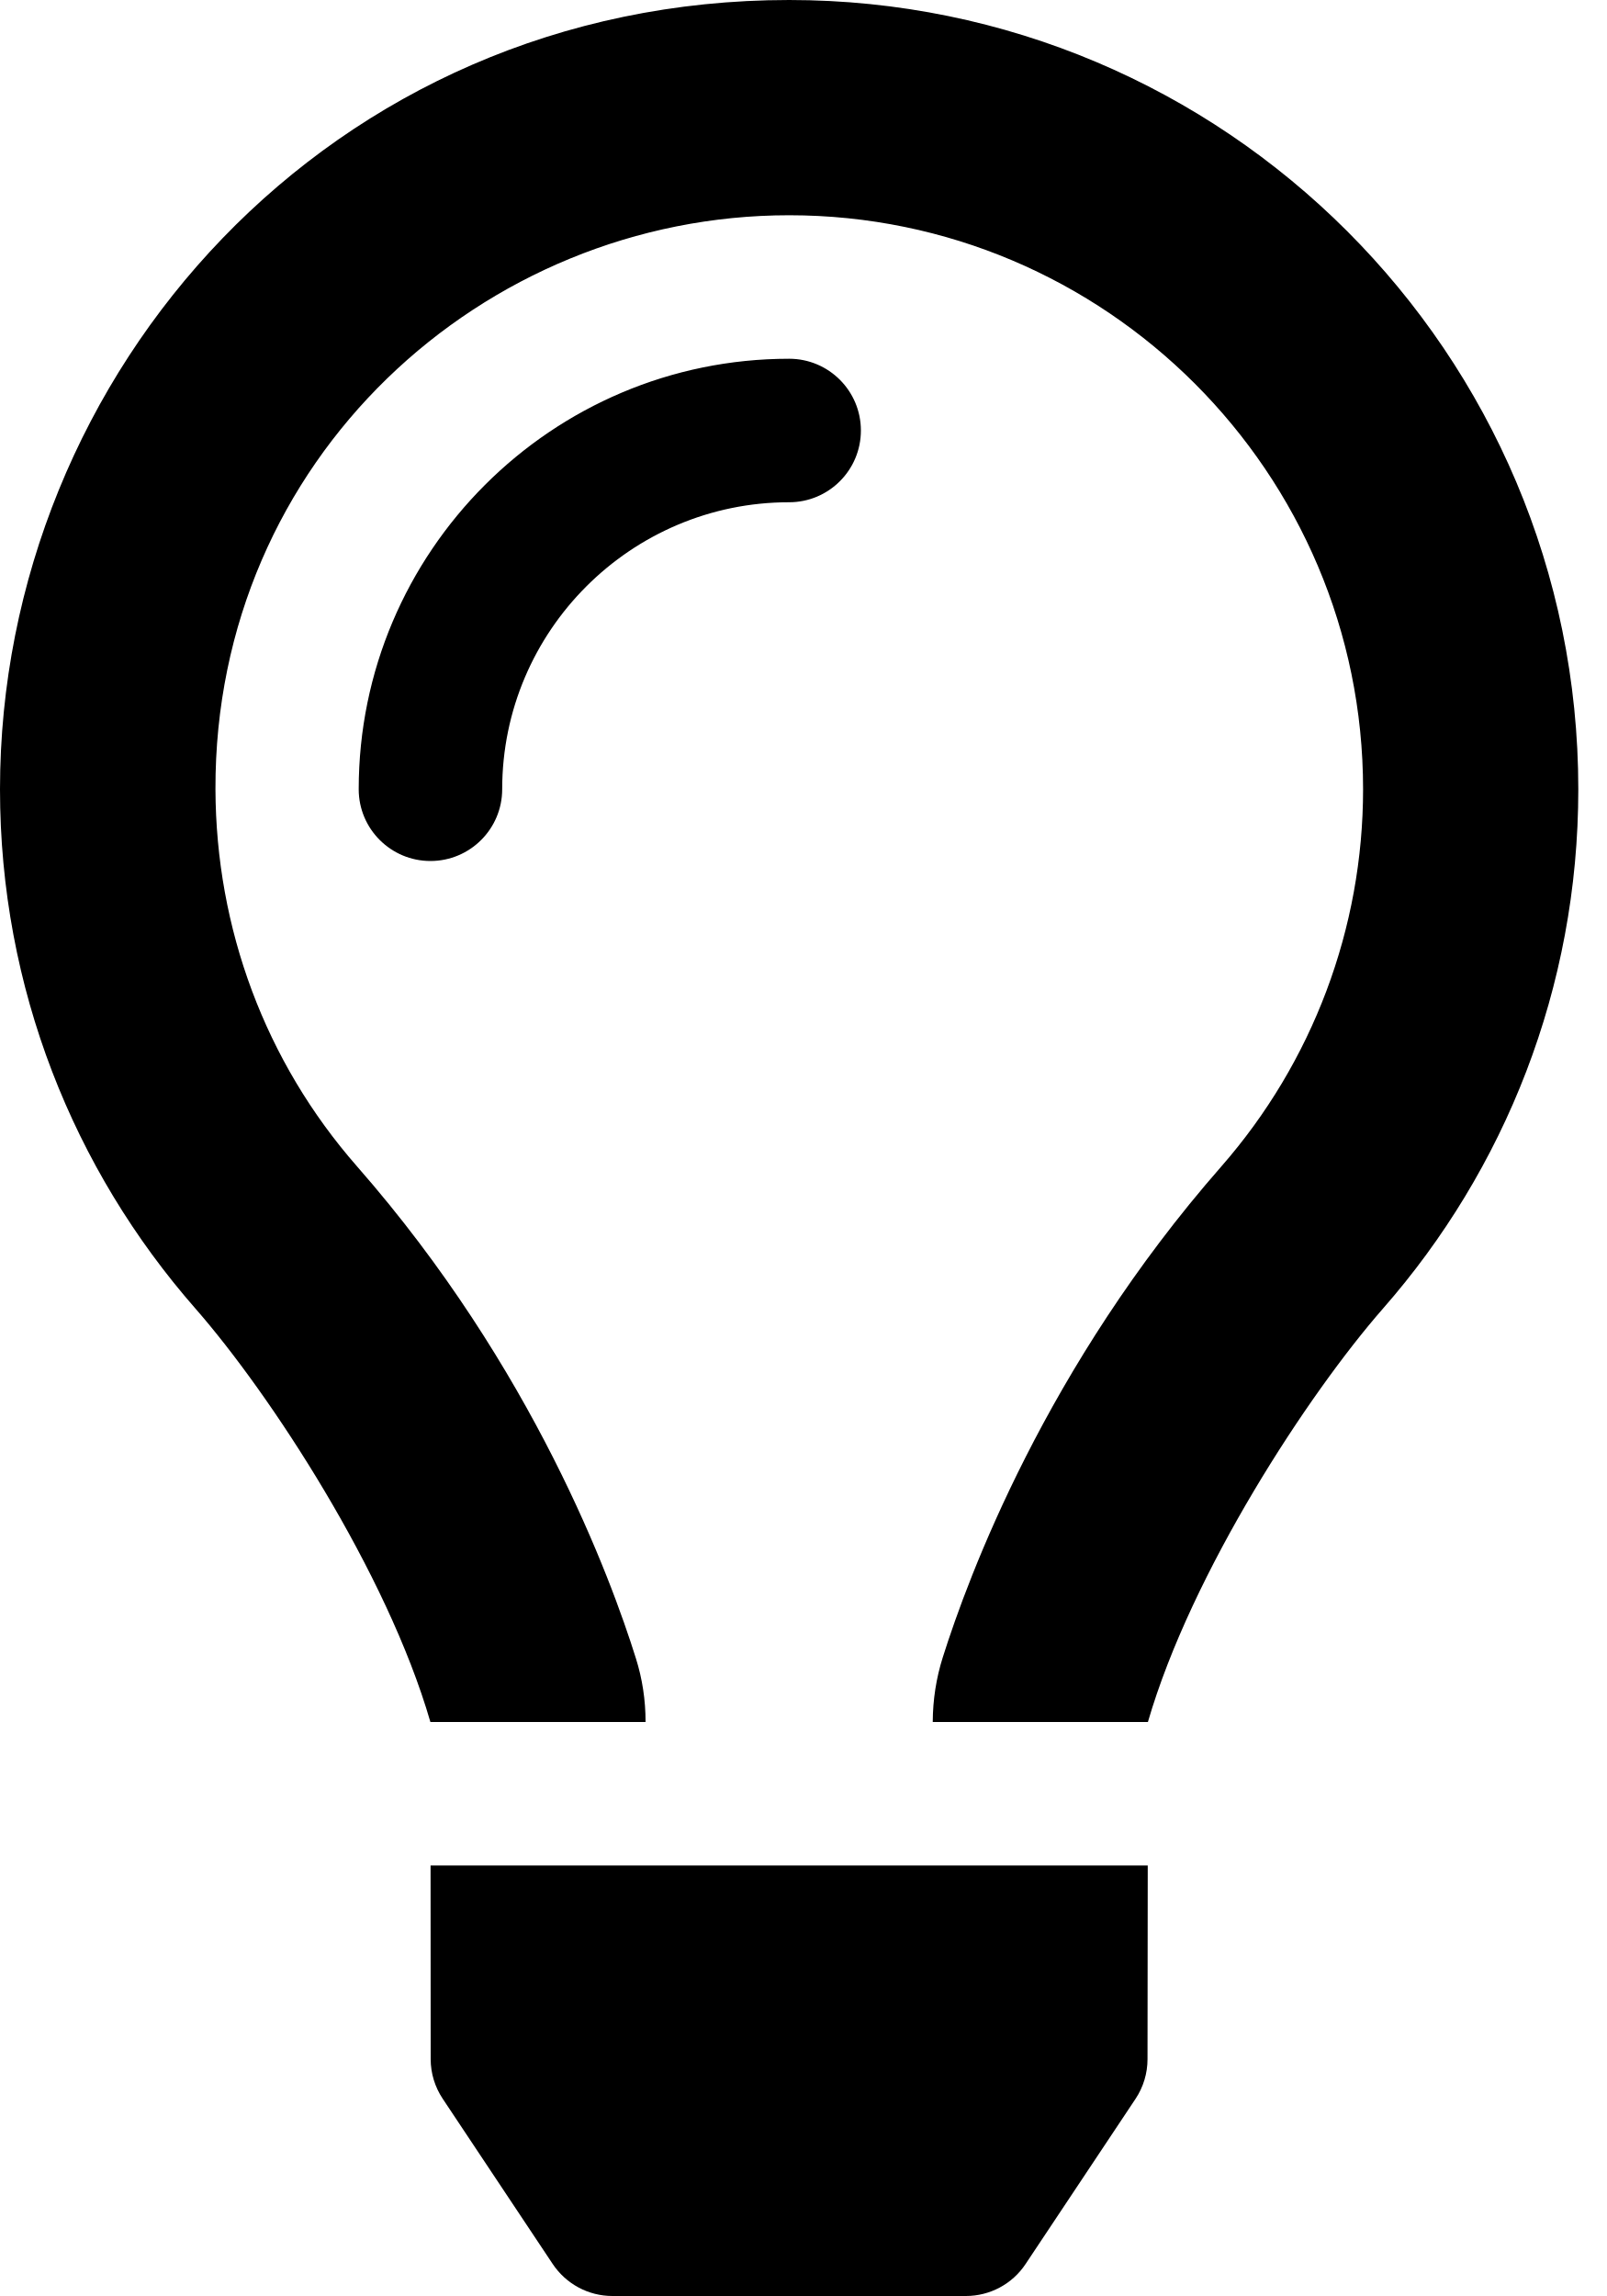
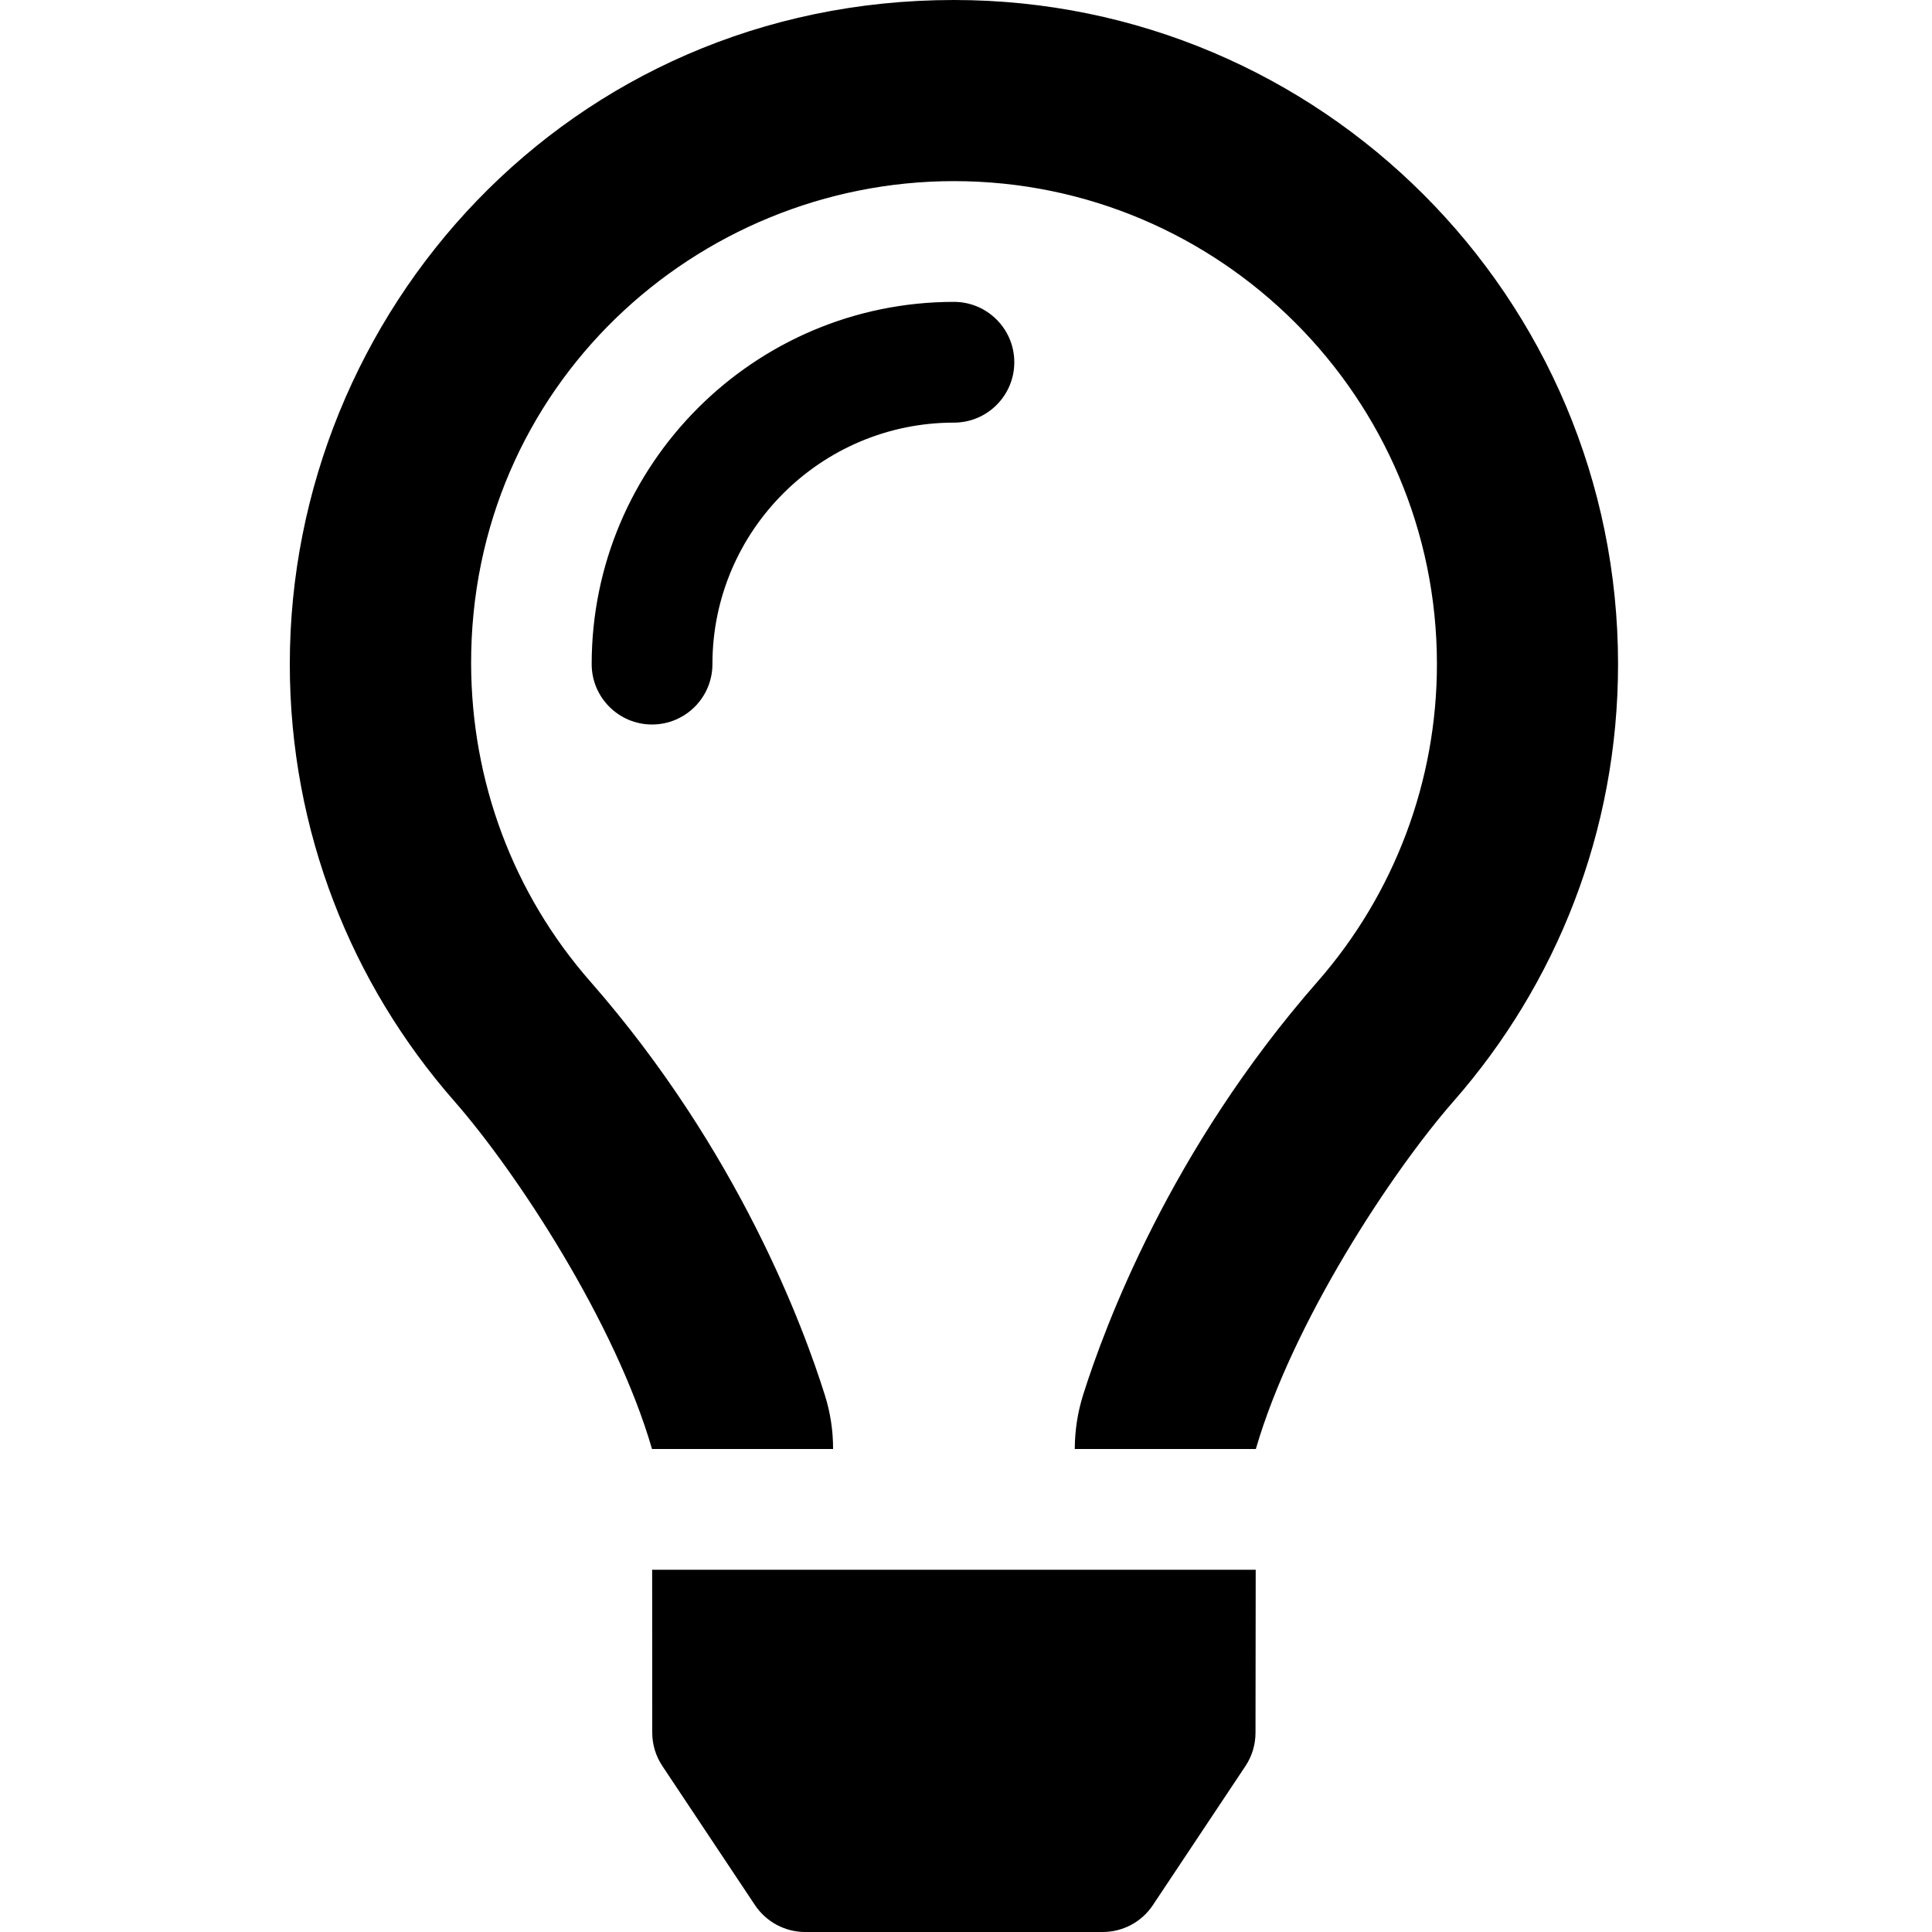
- <svg xmlns="http://www.w3.org/2000/svg" width="14" height="20" viewBox="0 0 14 20" fill="none">
+ <svg xmlns="http://www.w3.org/2000/svg" width="20" height="20" viewBox="0 0 14 20" fill="none">
  <path d="M6.875 3.125C4.807 3.125 3.125 4.807 3.125 6.875C3.125 7.22 3.405 7.5 3.75 7.5C4.095 7.5 4.375 7.22 4.375 6.875C4.375 5.496 5.497 4.375 6.875 4.375C7.22 4.375 7.5 4.095 7.5 3.75C7.5 3.405 7.22 3.125 6.875 3.125ZM3.752 17.937C3.752 18.06 3.789 18.18 3.857 18.282L4.815 19.721C4.931 19.895 5.126 20 5.335 20H8.415C8.624 20 8.82 19.895 8.935 19.721L9.893 18.282C9.961 18.18 9.997 18.059 9.997 17.937L9.999 16.25H3.751L3.752 17.937ZM6.875 0C2.88 0 0 3.241 0 6.875C0 8.608 0.643 10.19 1.702 11.398C2.352 12.14 3.371 13.695 3.749 14.998V15H5.624V14.996C5.624 14.809 5.596 14.624 5.54 14.446C5.322 13.75 4.649 11.916 3.112 10.162C2.309 9.247 1.881 8.086 1.877 6.875C1.869 3.999 4.208 1.875 6.875 1.875C9.632 1.875 11.875 4.118 11.875 6.875C11.875 8.085 11.436 9.252 10.639 10.162C9.111 11.905 8.435 13.735 8.213 14.438C8.156 14.618 8.127 14.807 8.126 14.996V15H10.001V14.998C10.38 13.695 11.399 12.14 12.049 11.398C13.108 10.19 13.75 8.608 13.75 6.875C13.75 3.078 10.672 0 6.875 0Z" fill="black" />
</svg>
